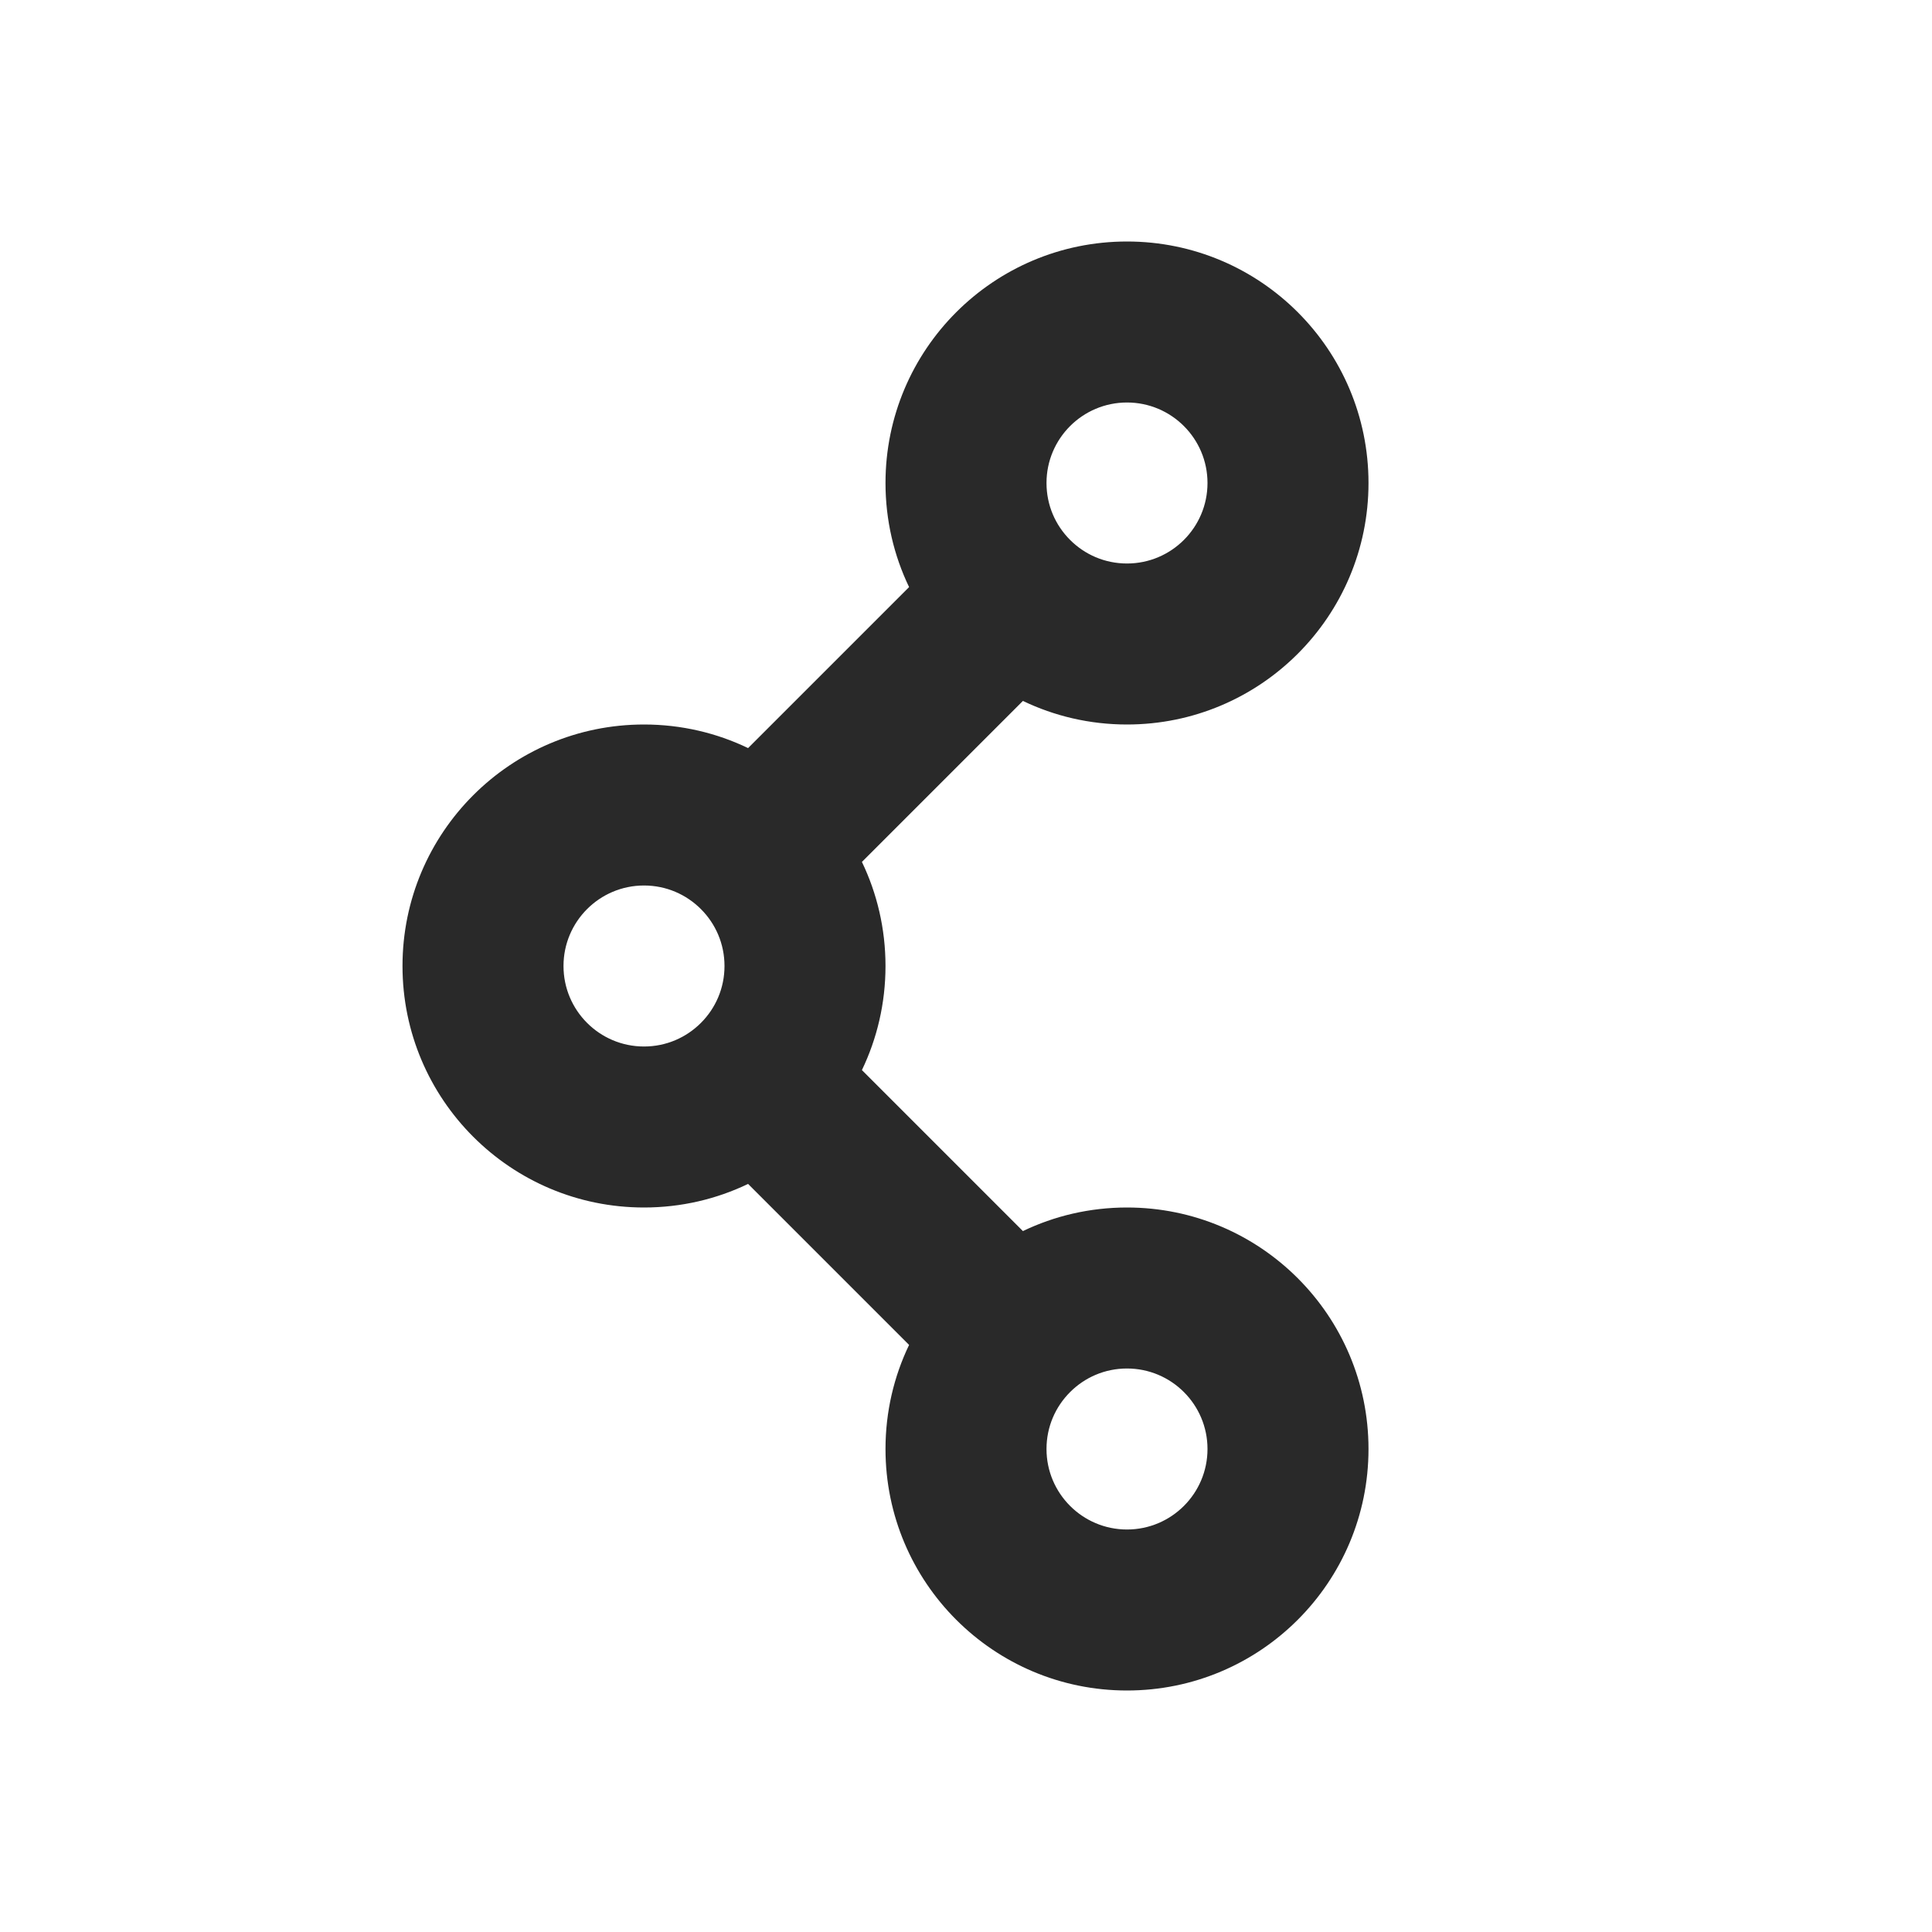
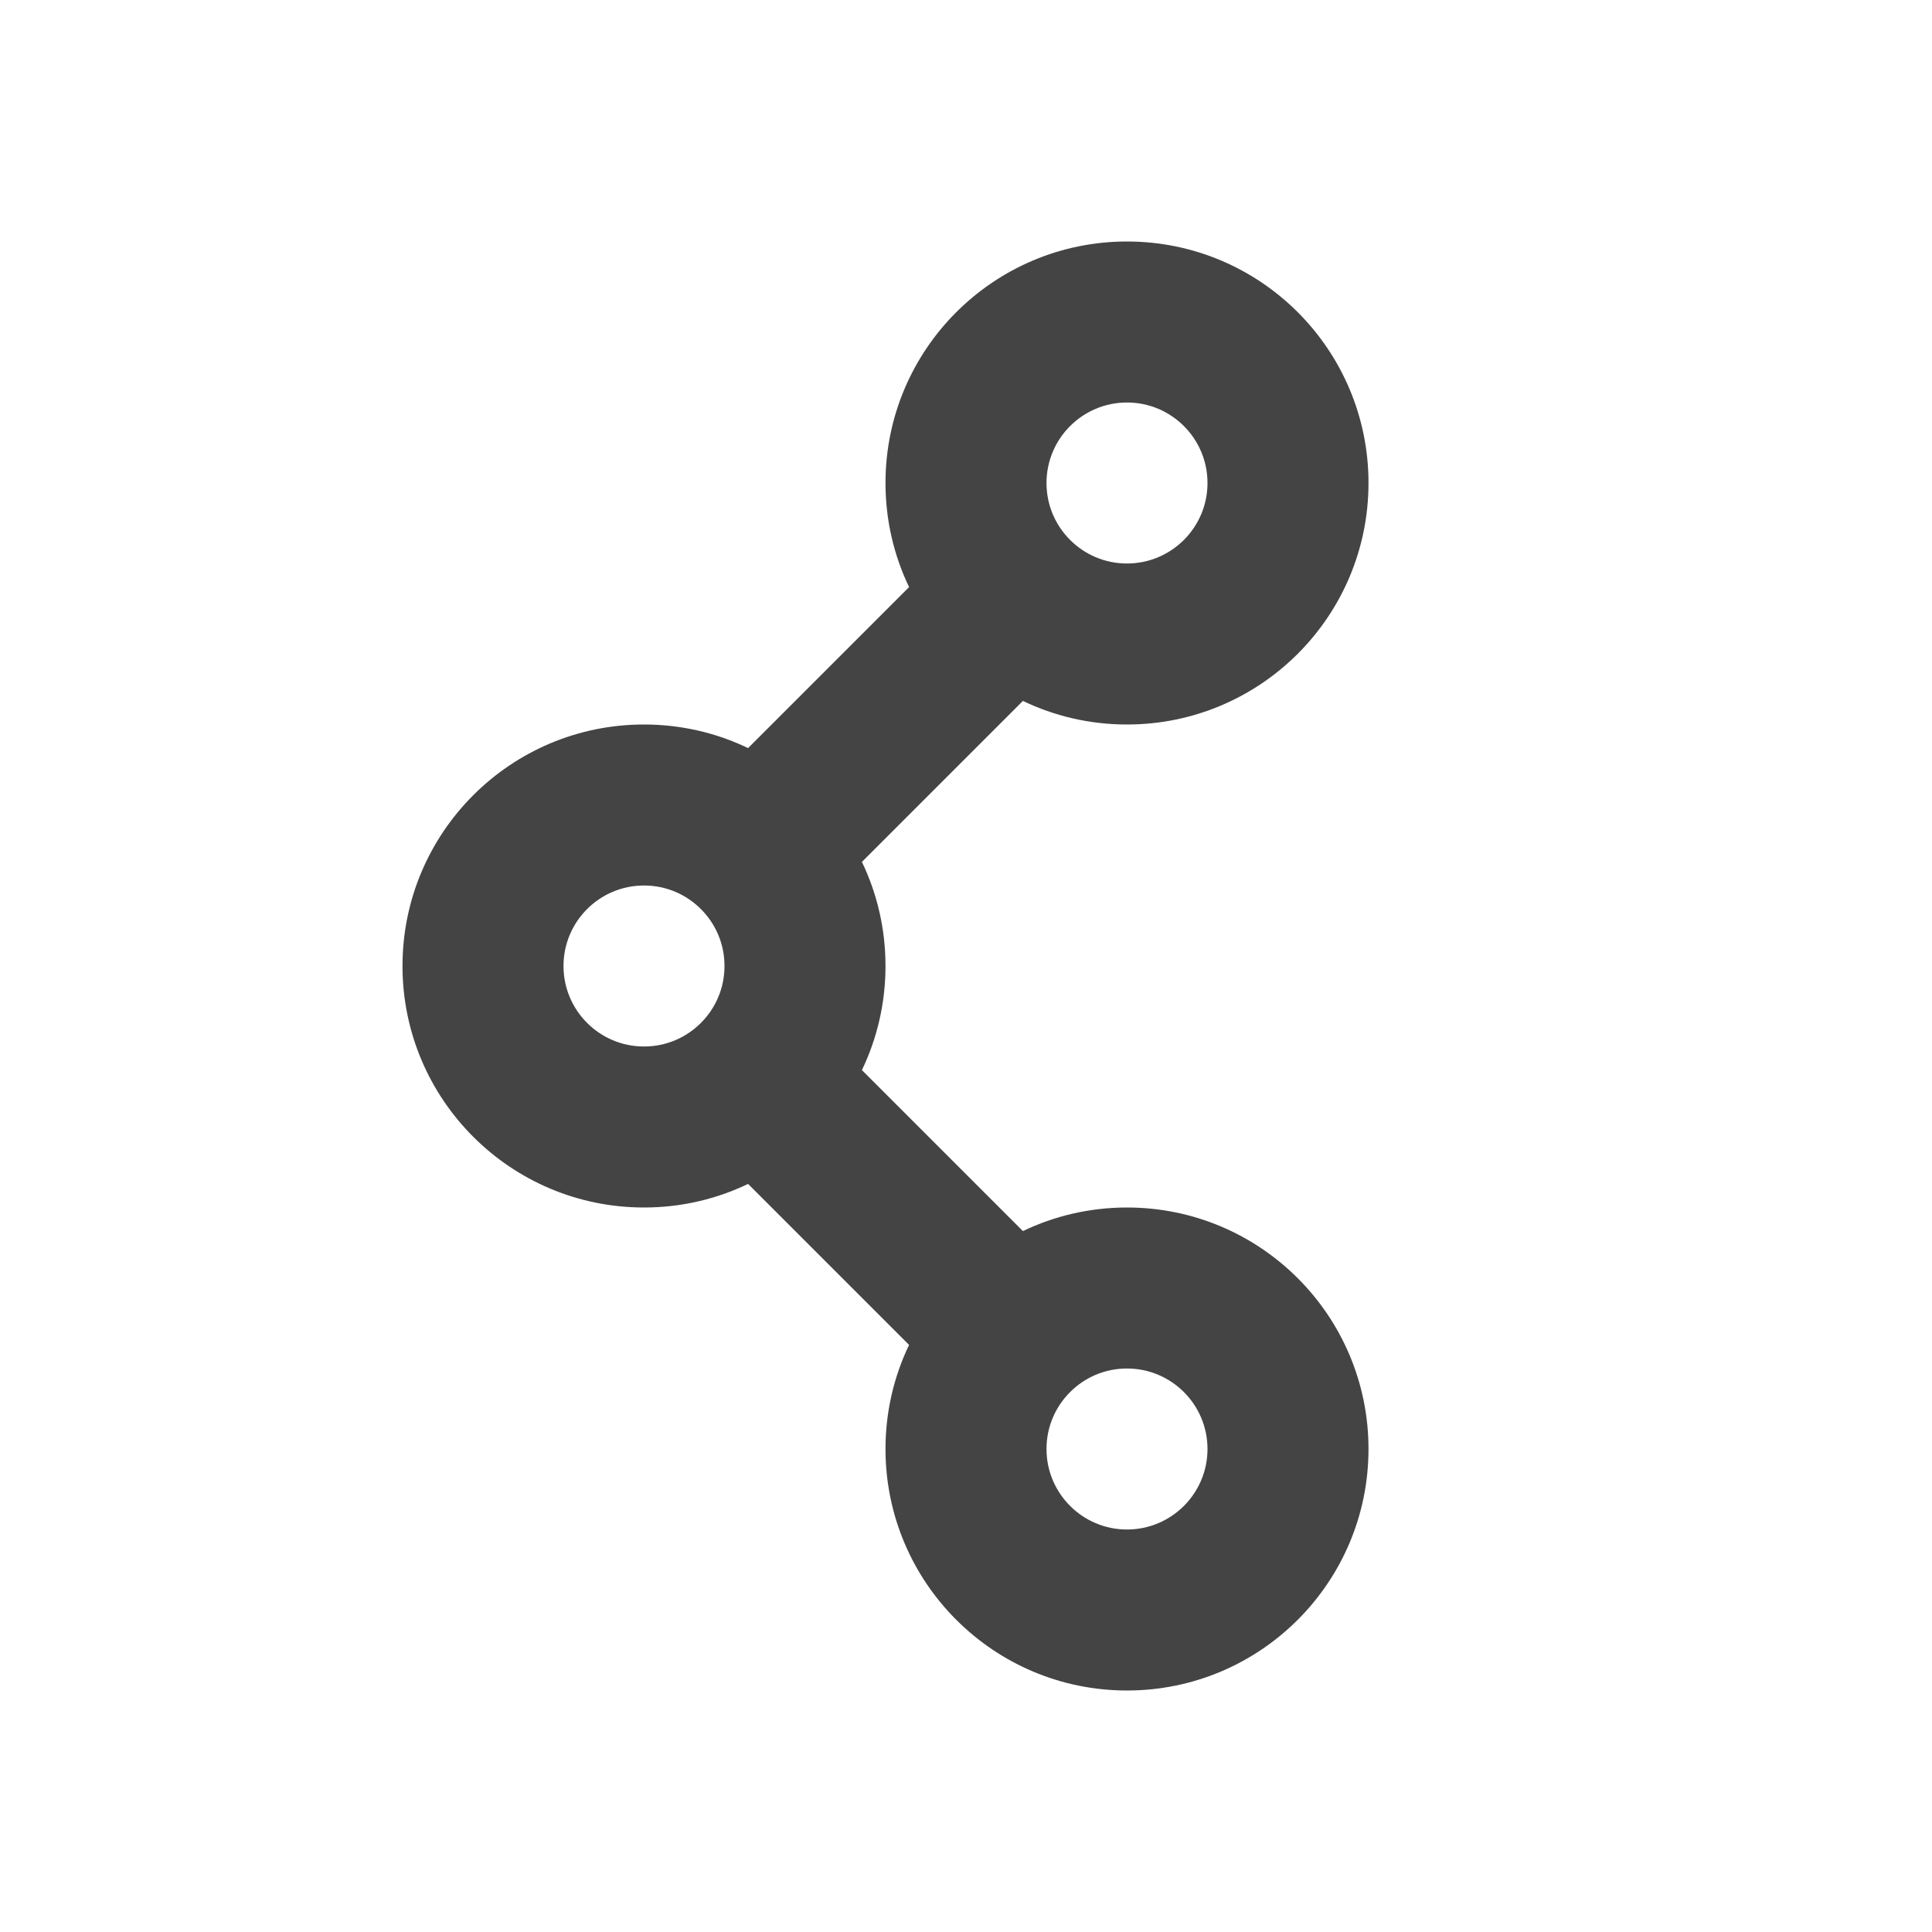
<svg xmlns="http://www.w3.org/2000/svg" width="60px" height="60px" viewBox="0 0 24 24" fill="none">
-   <path fill-rule="evenodd" clip-rule="evenodd" d="M14 5C13.448 5 13 5.448 13 6C13 6.276 13.111 6.525 13.293 6.707C13.475 6.889 13.724 7 14 7C14.552 7 15 6.552 15 6C15 5.448 14.552 5 14 5ZM11 6C11 4.343 12.343 3 14 3C15.657 3 17 4.343 17 6C17 7.657 15.657 9 14 9C13.537 9 13.098 8.895 12.707 8.707L10.707 10.707C10.895 11.098 11 11.537 11 12C11 12.463 10.895 12.902 10.707 13.293L12.707 15.293C13.098 15.105 13.537 15 14 15C15.657 15 17 16.343 17 18C17 19.657 15.657 21 14 21C12.343 21 11 19.657 11 18C11 17.537 11.105 17.098 11.293 16.707L9.293 14.707C8.902 14.895 8.463 15 8 15C6.343 15 5 13.657 5 12C5 10.343 6.343 9 8 9C8.463 9 8.902 9.105 9.293 9.293L11.293 7.293C11.105 6.902 11 6.463 11 6ZM8 11C7.448 11 7 11.448 7 12C7 12.552 7.448 13 8 13C8.276 13 8.525 12.889 8.707 12.707C8.889 12.525 9 12.276 9 12C9 11.724 8.889 11.475 8.707 11.293C8.525 11.111 8.276 11 8 11ZM14 17C13.724 17 13.475 17.111 13.293 17.293C13.111 17.475 13 17.724 13 18C13 18.552 13.448 19 14 19C14.552 19 15 18.552 15 18C15 17.448 14.552 17 14 17Z" fill="#292929" />
+   <path fill-rule="evenodd" clip-rule="evenodd" d="M14 5C13.448 5 13 5.448 13 6C13 6.276 13.111 6.525 13.293 6.707C13.475 6.889 13.724 7 14 7C14.552 7 15 6.552 15 6C15 5.448 14.552 5 14 5ZM11 6C11 4.343 12.343 3 14 3C15.657 3 17 4.343 17 6C17 7.657 15.657 9 14 9C13.537 9 13.098 8.895 12.707 8.707L10.707 10.707C10.895 11.098 11 11.537 11 12C11 12.463 10.895 12.902 10.707 13.293L12.707 15.293C13.098 15.105 13.537 15 14 15C15.657 15 17 16.343 17 18C17 19.657 15.657 21 14 21C12.343 21 11 19.657 11 18C11 17.537 11.105 17.098 11.293 16.707L9.293 14.707C8.902 14.895 8.463 15 8 15C6.343 15 5 13.657 5 12C5 10.343 6.343 9 8 9C8.463 9 8.902 9.105 9.293 9.293L11.293 7.293C11.105 6.902 11 6.463 11 6ZM8 11C7.448 11 7 11.448 7 12C7 12.552 7.448 13 8 13C8.276 13 8.525 12.889 8.707 12.707C8.889 12.525 9 12.276 9 12C9 11.724 8.889 11.475 8.707 11.293C8.525 11.111 8.276 11 8 11ZM14 17C13.724 17 13.475 17.111 13.293 17.293C13.111 17.475 13 17.724 13 18C13 18.552 13.448 19 14 19C14.552 19 15 18.552 15 18C15 17.448 14.552 17 14 17Z" fill="#444" />
</svg>
